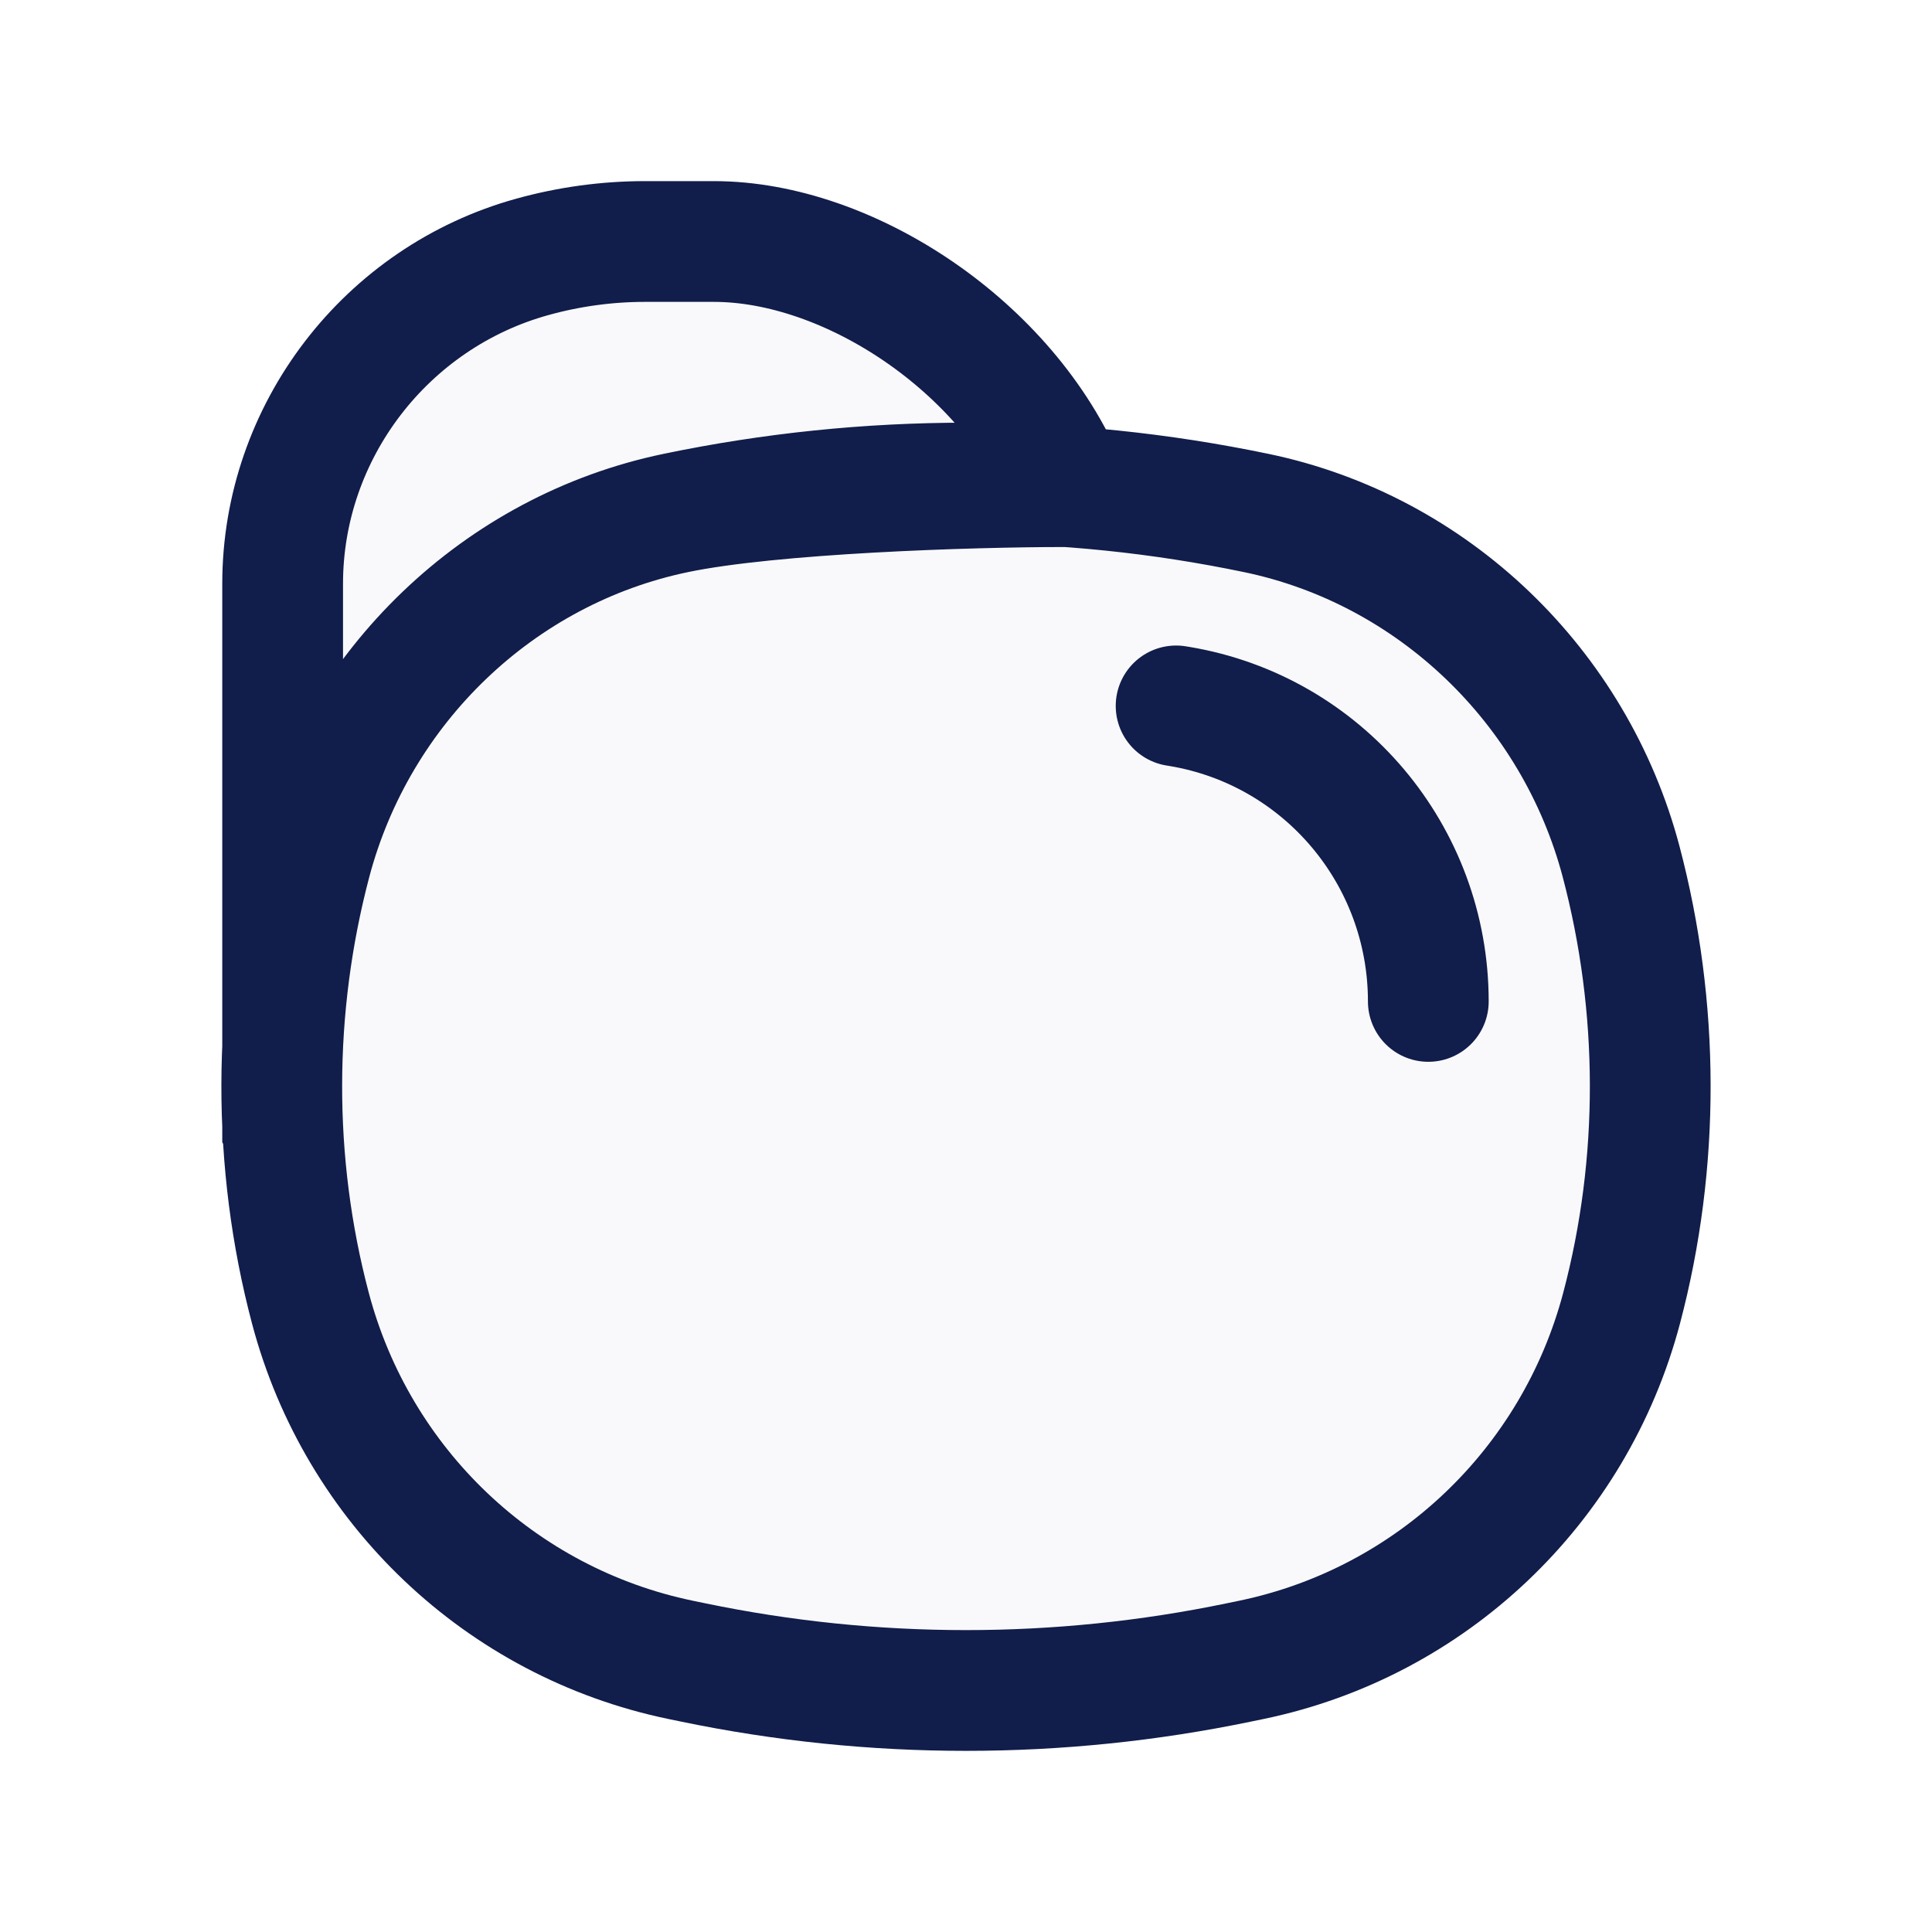
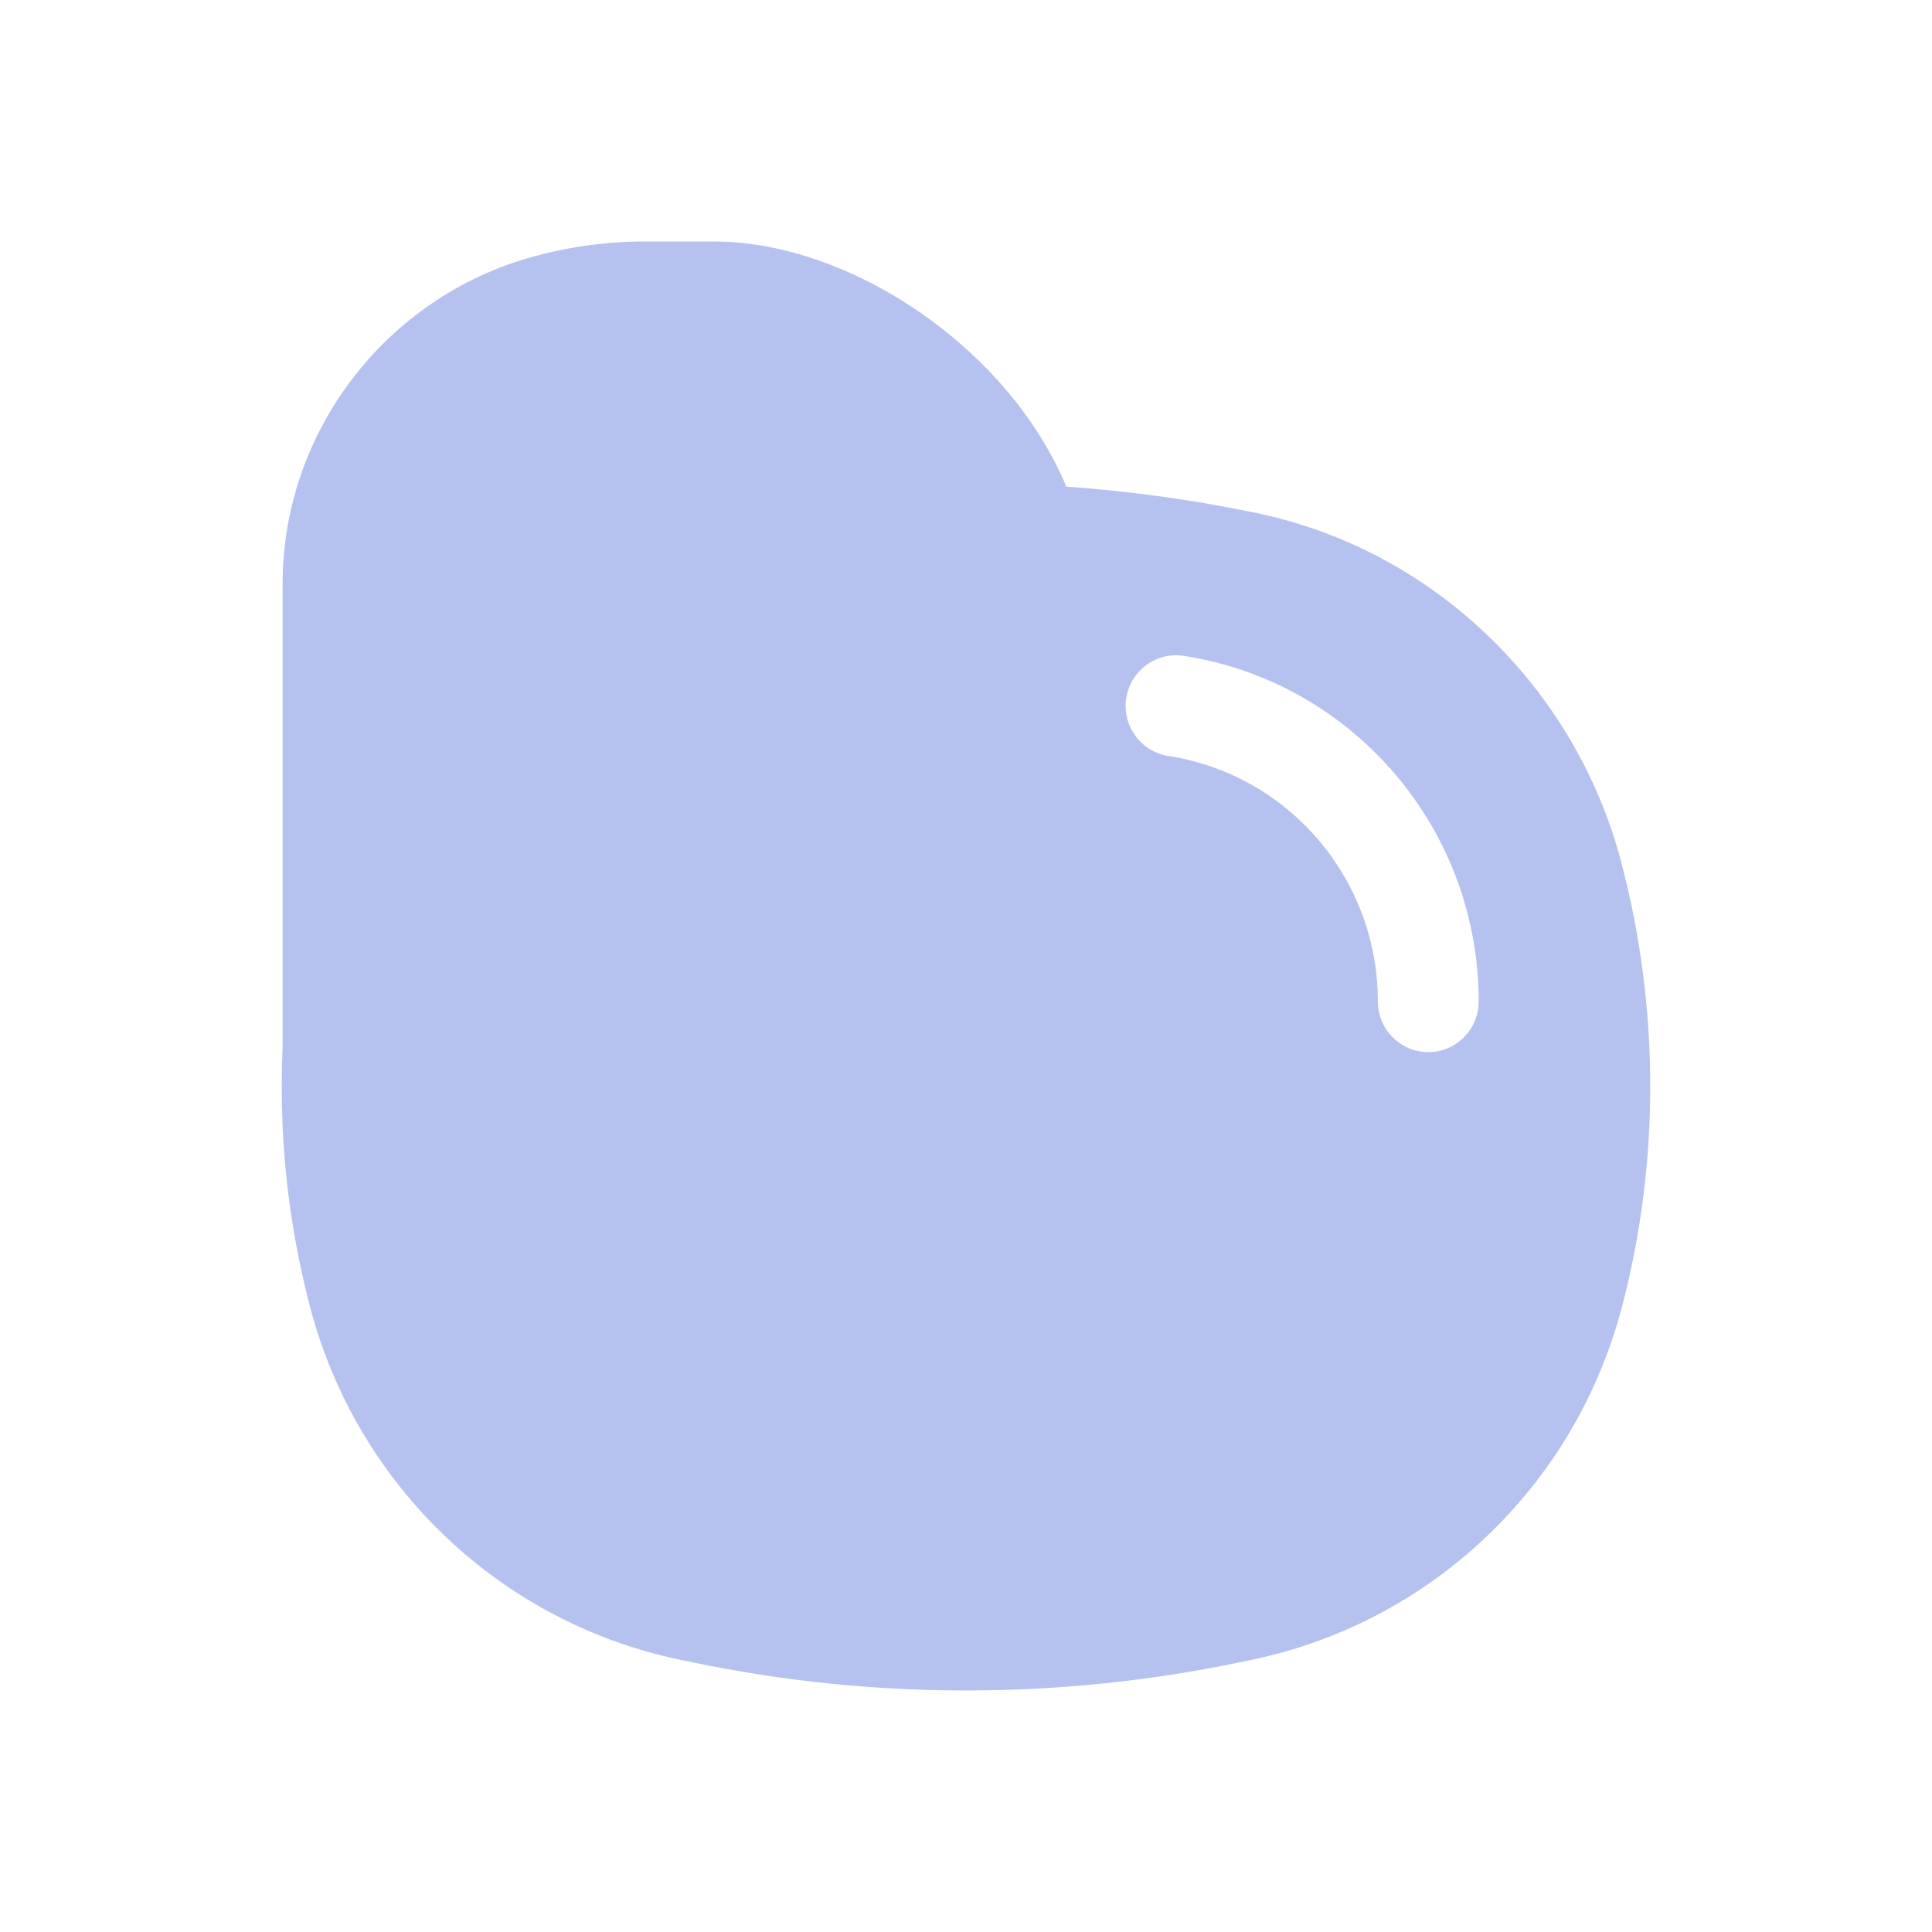
<svg xmlns="http://www.w3.org/2000/svg" width="24" height="24" viewBox="0 0 24 24" fill="none">
-   <path d="M3.862 10.703C4.439 8.524 6.199 6.828 8.397 6.372C10.774 5.877 13.226 5.877 15.603 6.372C17.801 6.828 19.561 8.524 20.138 10.703C20.616 12.513 20.623 14.441 20.144 16.251C19.558 18.464 17.779 20.155 15.547 20.619L15.392 20.651C13.154 21.116 10.846 21.116 8.608 20.651L8.453 20.619C6.221 20.155 4.442 18.464 3.856 16.251C3.377 14.441 3.384 12.513 3.862 10.703Z" fill="#F9F9FB" />
-   <path d="M3.511 12.995V7.252C3.511 5.36 4.797 3.693 6.613 3.191C7.066 3.065 7.54 3 8.01 3H8.868C10.549 3 12.522 4.311 13.246 6.045C12.04 6.045 9.584 6.125 8.397 6.372C6.199 6.828 4.439 8.524 3.862 10.703C3.664 11.453 3.547 12.222 3.511 12.995Z" fill="#F9F9FB" />
-   <path d="M3.511 13.996V14.014L3.512 14.016C3.512 14.01 3.512 14.003 3.511 13.996Z" fill="#F9F9FB" />
-   <path d="M3.862 10.703C3.384 12.513 3.377 14.441 3.856 16.251C4.442 18.464 6.221 20.155 8.453 20.619L8.608 20.651C10.846 21.116 13.154 21.116 15.392 20.651L15.547 20.619C17.779 20.155 19.558 18.464 20.144 16.251C20.623 14.441 20.616 12.513 20.138 10.703C19.561 8.524 17.801 6.828 15.603 6.372C13.226 5.877 10.774 5.877 8.397 6.372M3.862 10.703C4.439 8.524 6.199 6.828 8.397 6.372M3.862 10.703C3.664 11.453 3.547 12.222 3.511 12.995V7.252C3.511 5.36 4.797 3.693 6.613 3.191C7.066 3.065 7.54 3 8.01 3H8.868C10.549 3 12.522 4.311 13.246 6.045C12.04 6.045 9.584 6.125 8.397 6.372M14.61 8.769L14.653 8.776C16.436 9.075 17.743 10.624 17.743 12.44M3.511 13.996V14.014L3.512 14.016C3.512 14.01 3.512 14.003 3.511 13.996Z" stroke="#111D4A" stroke-width="1.5" stroke-linecap="round" />
+   <path fill-rule="evenodd" clip-rule="evenodd" d="M3.511 12.995V7.252C3.511 5.36 4.797 3.693 6.613 3.191C7.066 3.065 7.54 3 8.01 3H8.868C10.549 3 12.522 4.311 13.246 6.045C14.037 6.101 14.824 6.21 15.603 6.372C17.801 6.828 19.561 8.524 20.138 10.703C20.616 12.513 20.623 14.441 20.144 16.251C19.558 18.464 17.779 20.155 15.547 20.619L15.392 20.651C13.154 21.116 10.846 21.116 8.608 20.651L8.453 20.619C6.221 20.155 4.442 18.464 3.856 16.251C3.663 15.52 3.548 14.77 3.512 14.016L3.511 14.014V13.996C3.496 13.663 3.496 13.329 3.511 12.995ZM14.713 8.148C14.372 8.091 14.049 8.323 13.992 8.666C13.935 9.009 14.166 9.333 14.507 9.39L14.55 9.397C16.031 9.645 17.116 10.932 17.116 12.44C17.116 12.788 17.397 13.07 17.743 13.07C18.088 13.07 18.369 12.788 18.369 12.44C18.369 10.317 16.841 8.505 14.756 8.155L14.713 8.148Z" fill="#B5C1EE" />
</svg>
